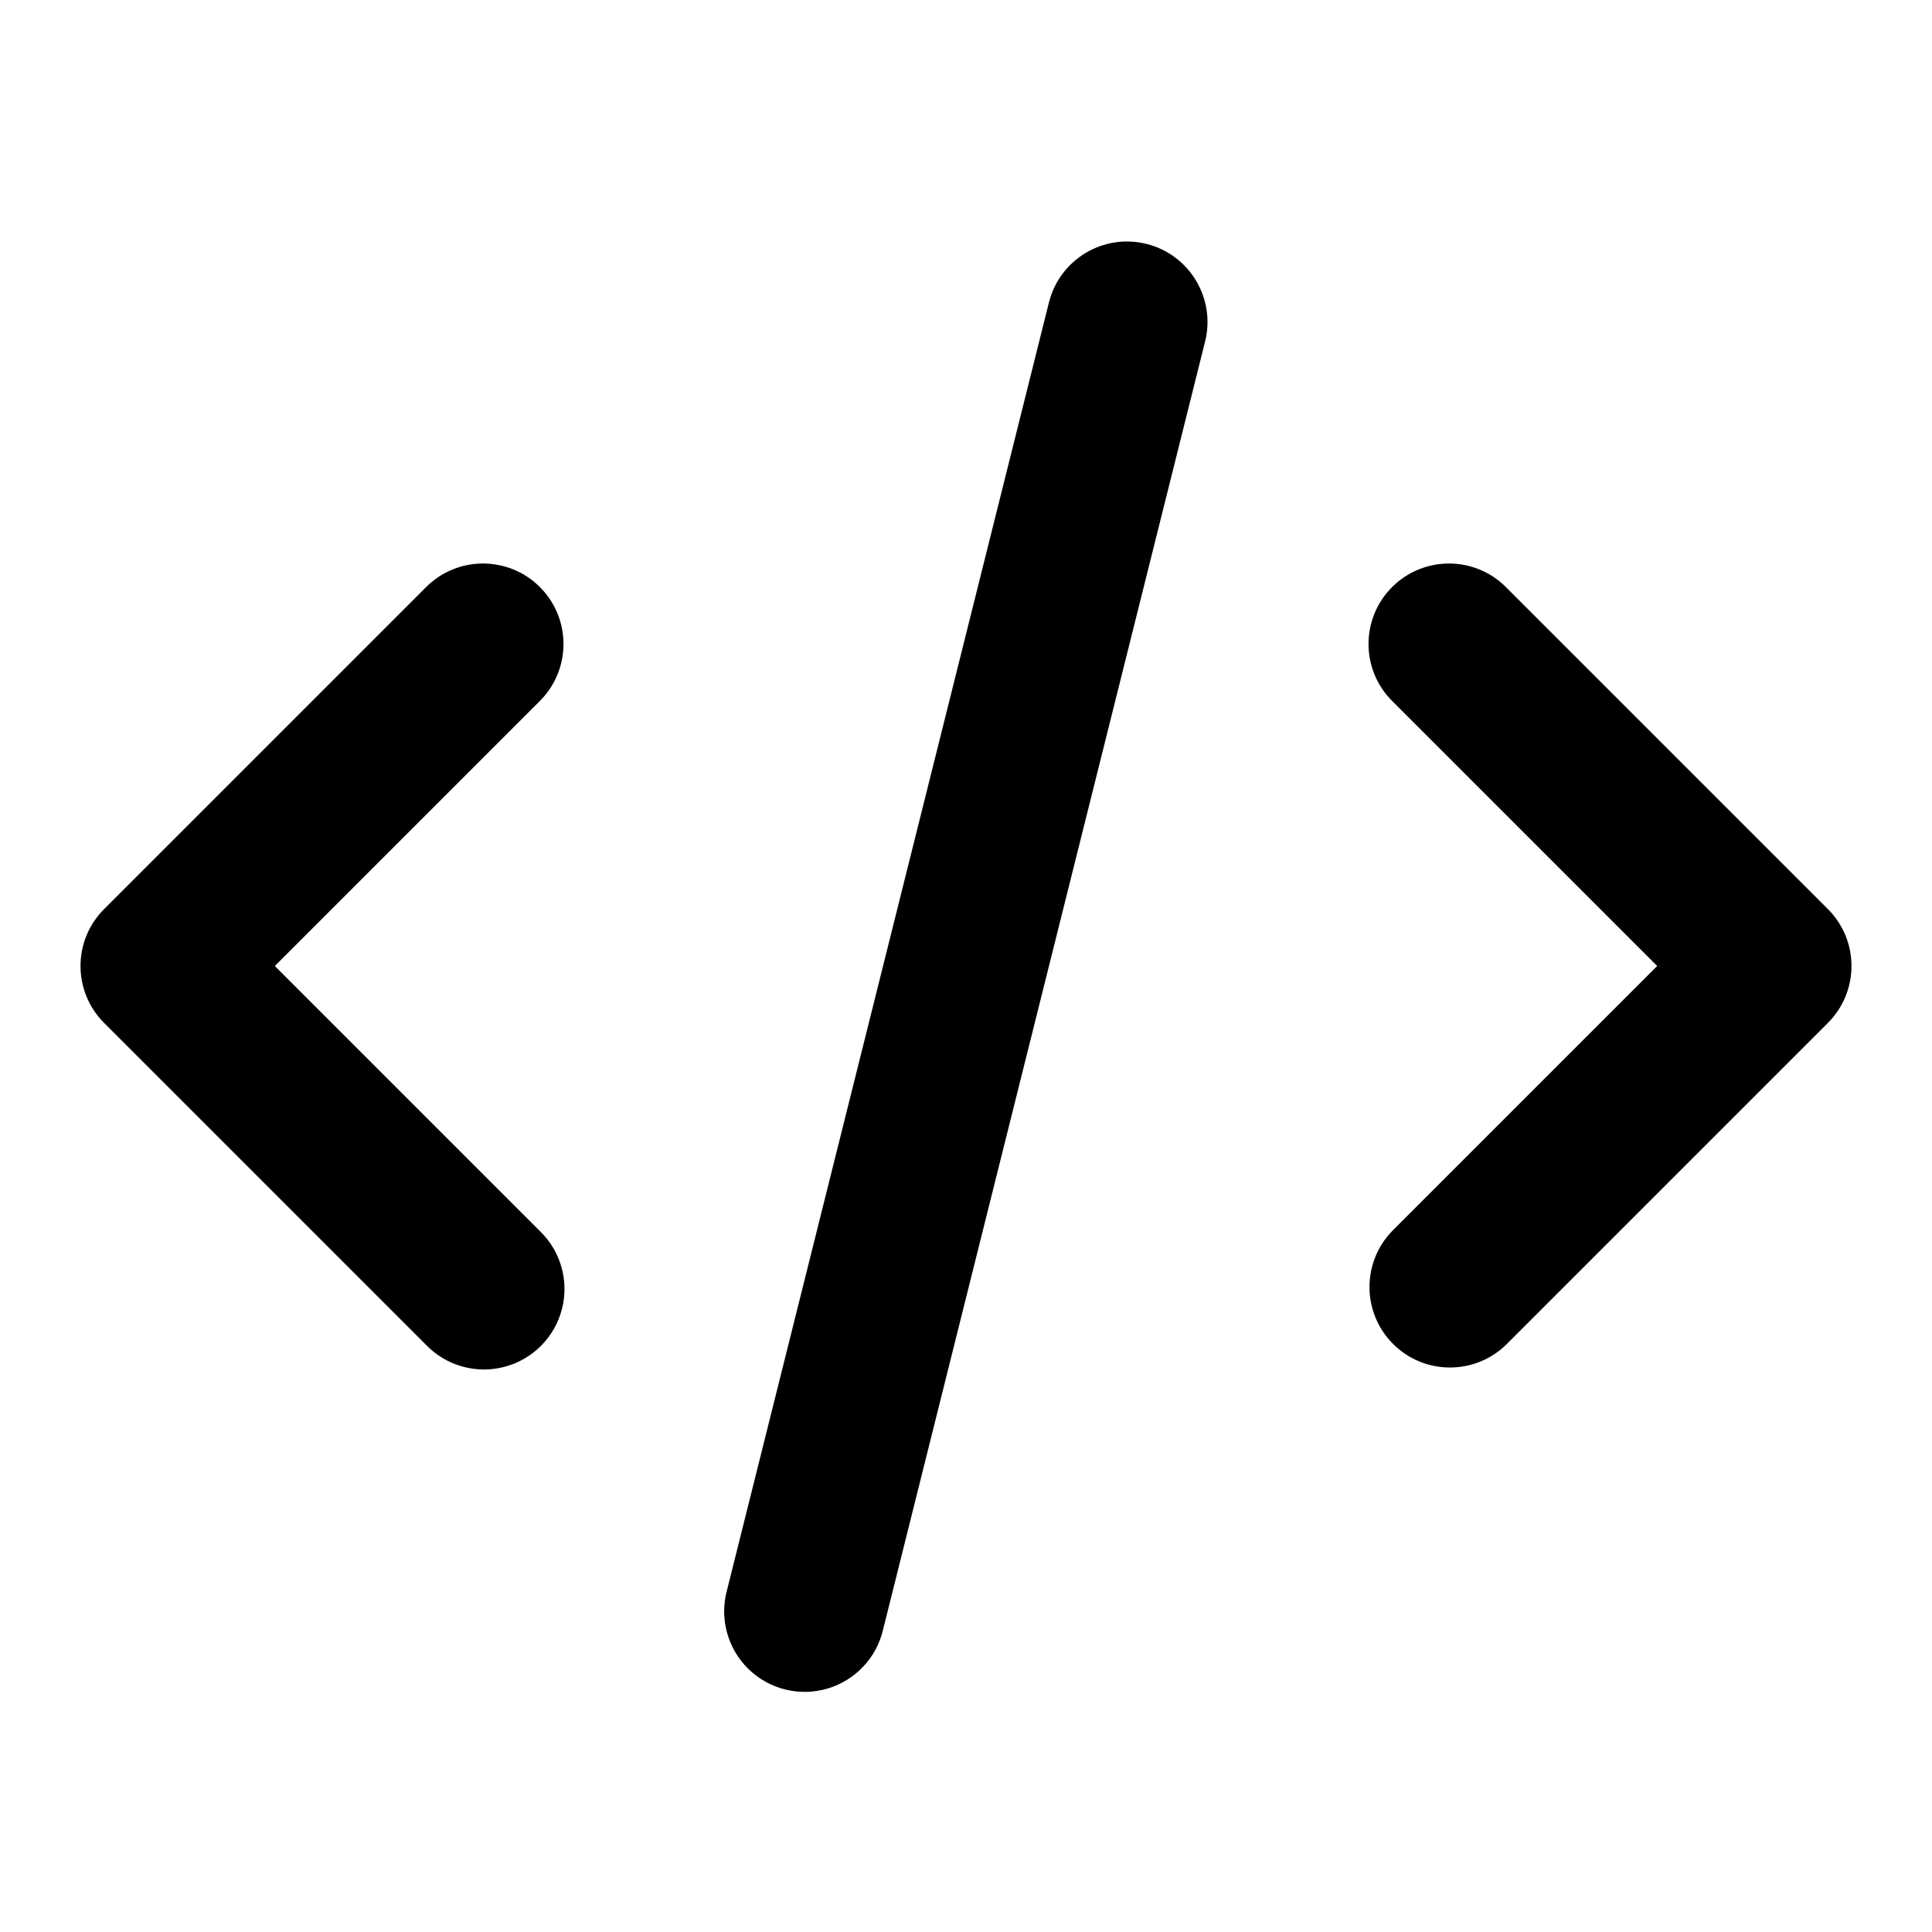
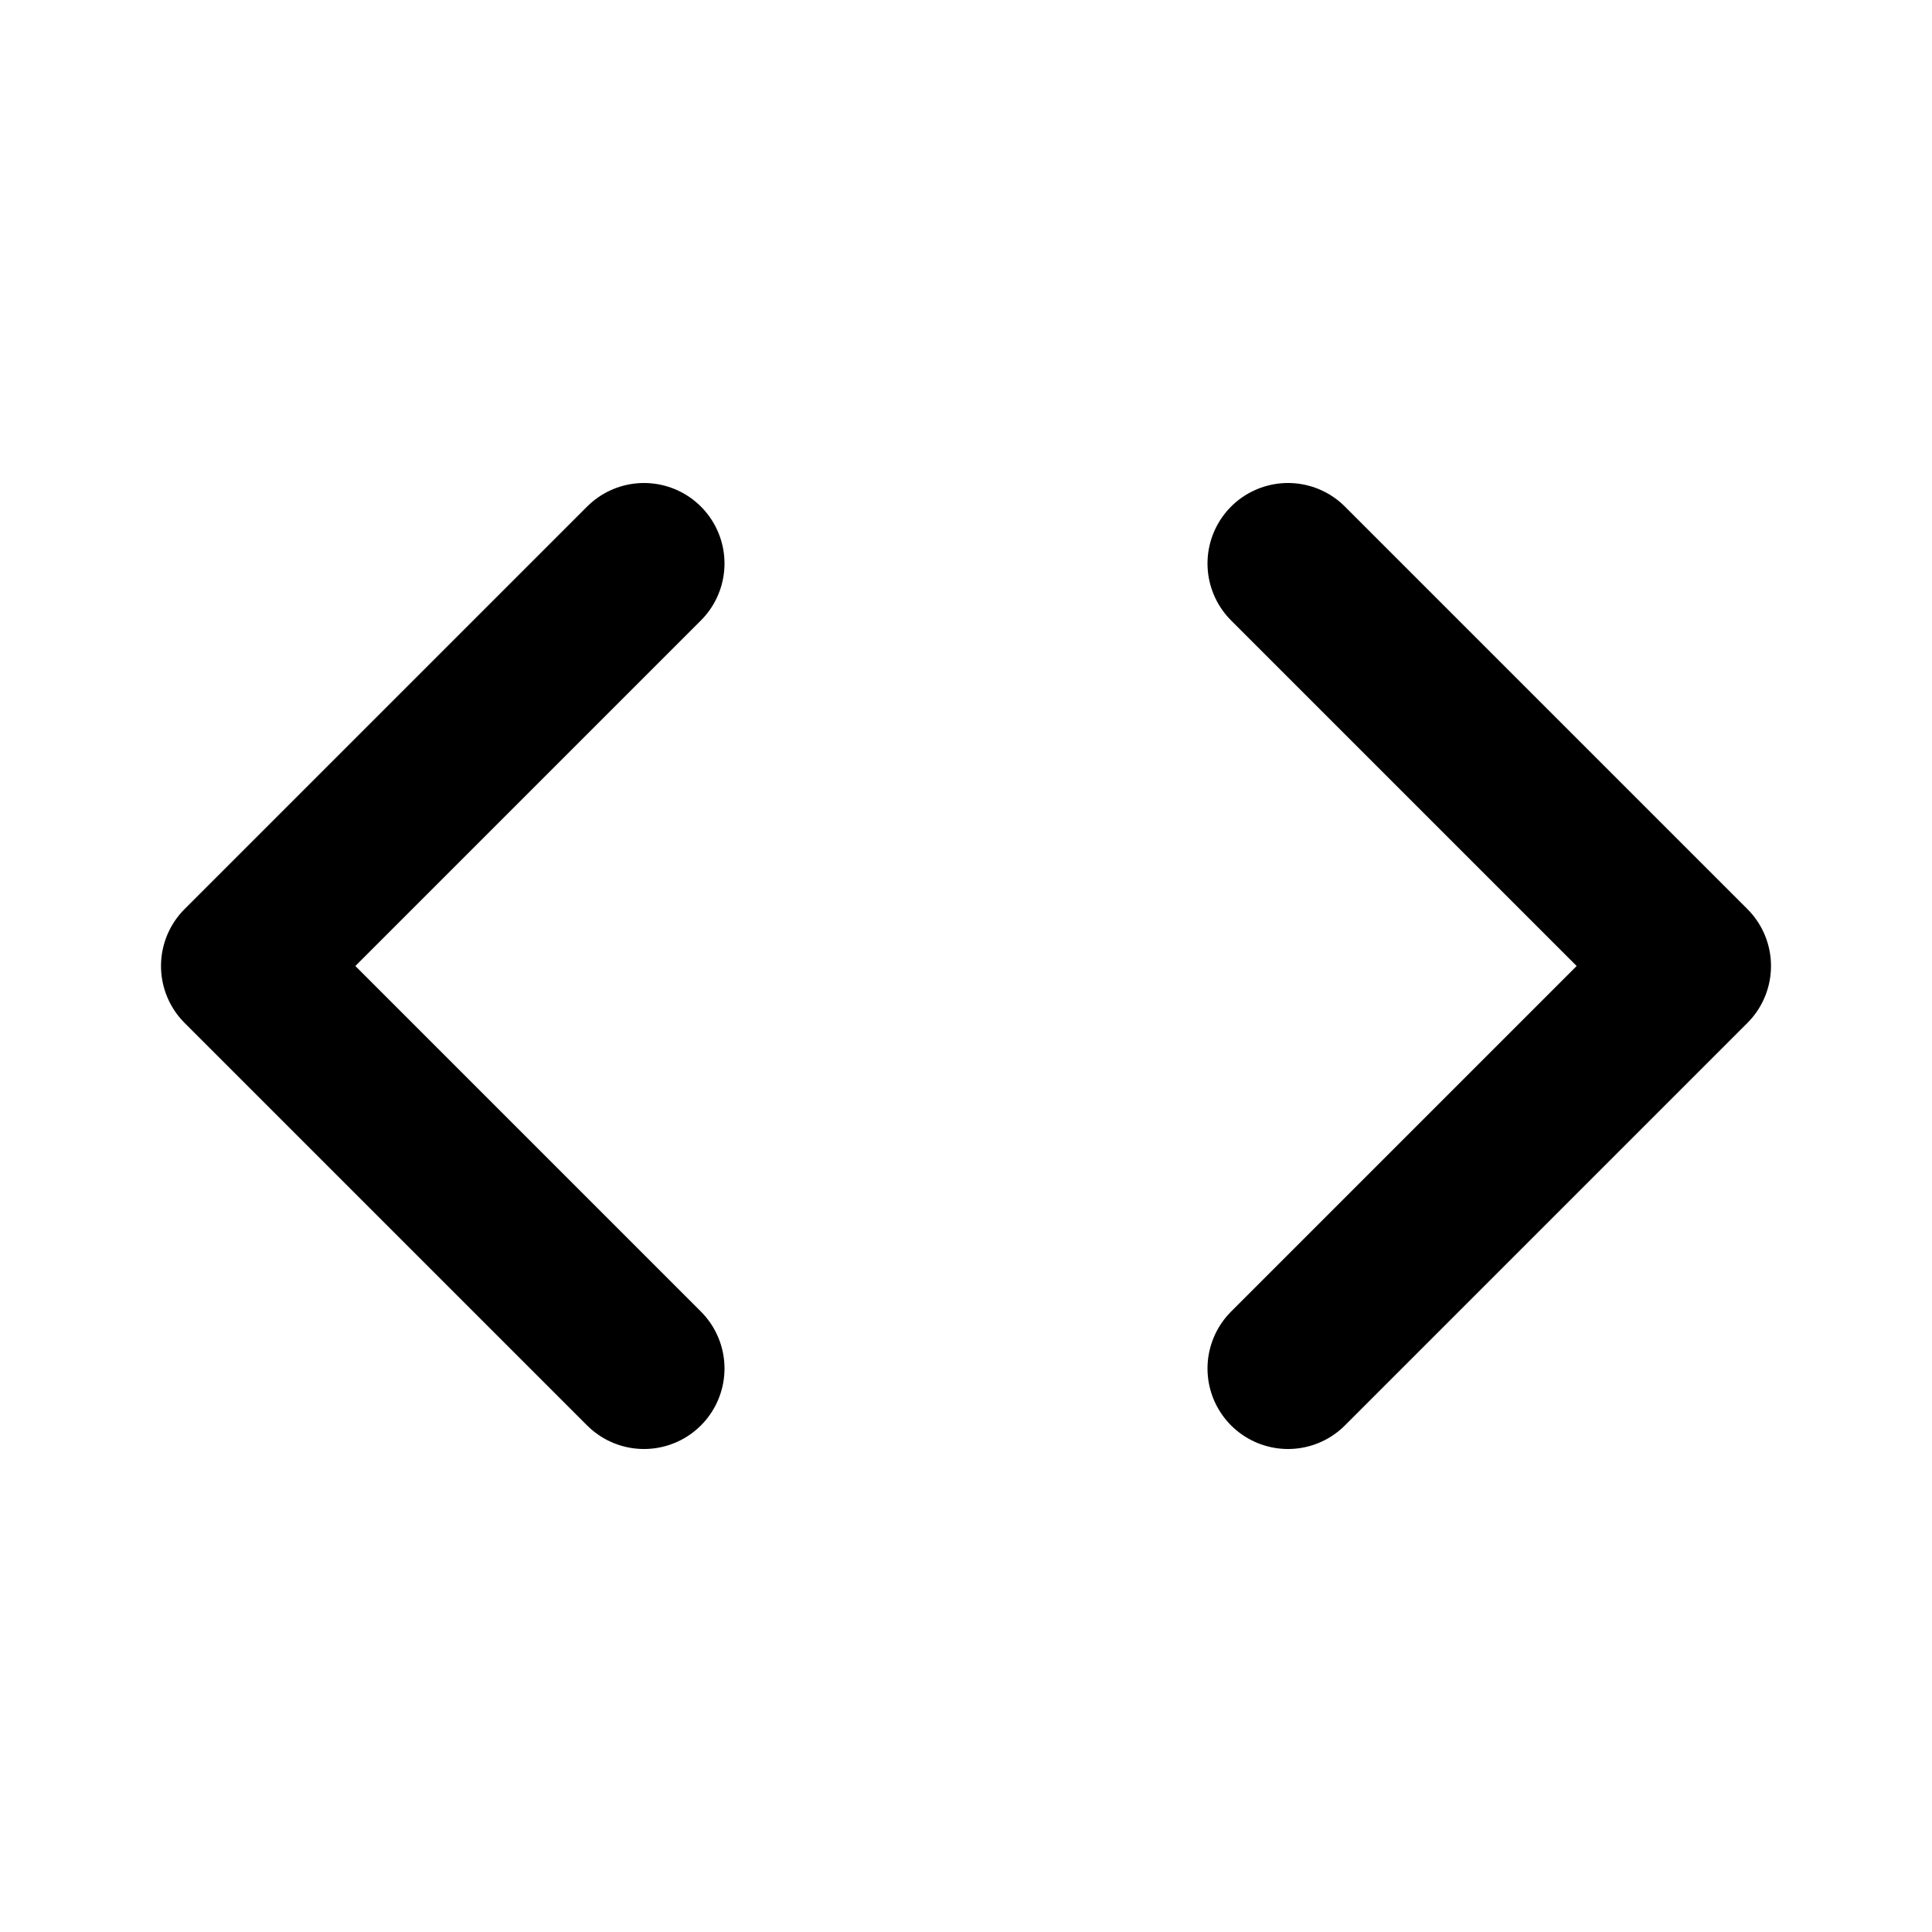
- <svg fill="currentColor" viewBox="0 0 24 24">
-   <path d="M14.242 3.03a1 1 0 01.728 1.213l-4 16a1 1 0 11-1.94-.485l4-16a1 1 0 011.213-.728zM6.707 7.293a1 1 0 010 1.414L3.414 12l3.293 3.293a1 1 0 11-1.414 1.414l-4-4a1 1 0 010-1.414l4-4a1 1 0 011.414 0zm10.586 0a1 1 0 011.414 0l4 4a1 1 0 010 1.414l-4 4a1 1 0 01-1.414-1.414L20.586 12l-3.293-3.293a1 1 0 010-1.414z" />
+ <svg xmlns="http://www.w3.org/2000/svg" viewBox="0 0 24 24" fill="none">
+   <path stroke="currentColor" stroke-linecap="round" stroke-linejoin="round" stroke-width="2" d="m8 7-5 5 5 5m8 0 5-5-5-5" />
</svg>
